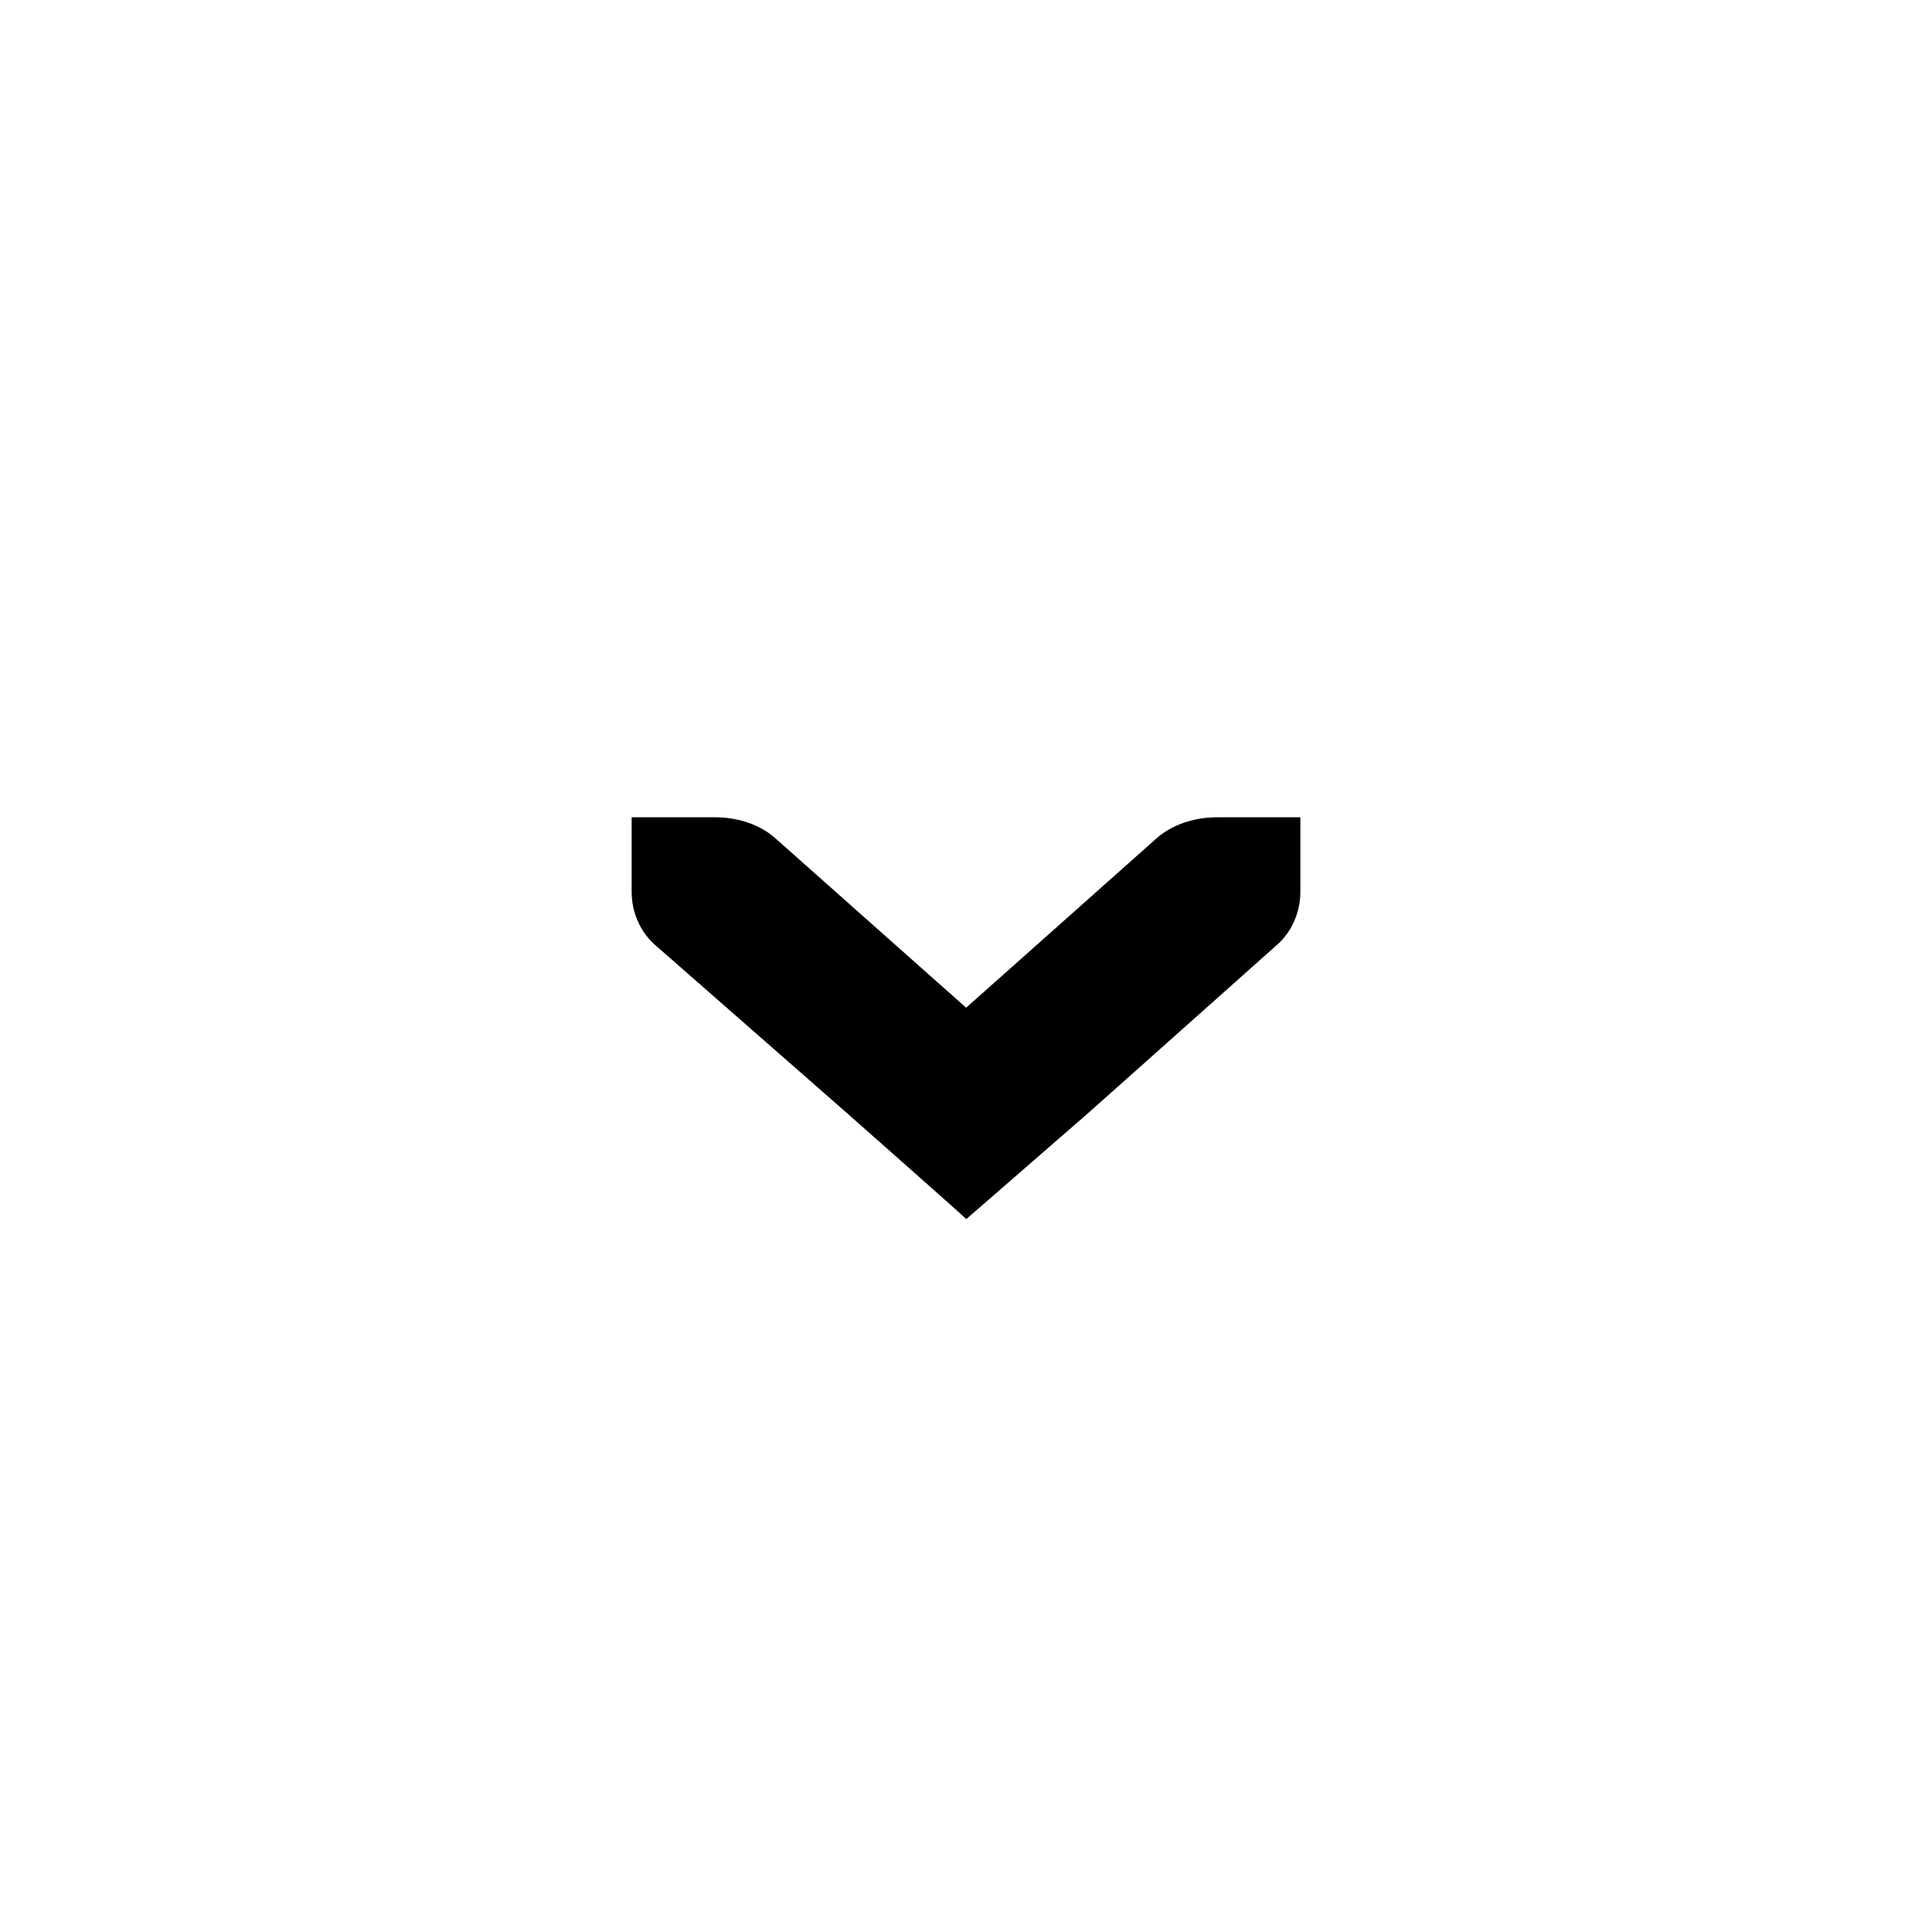
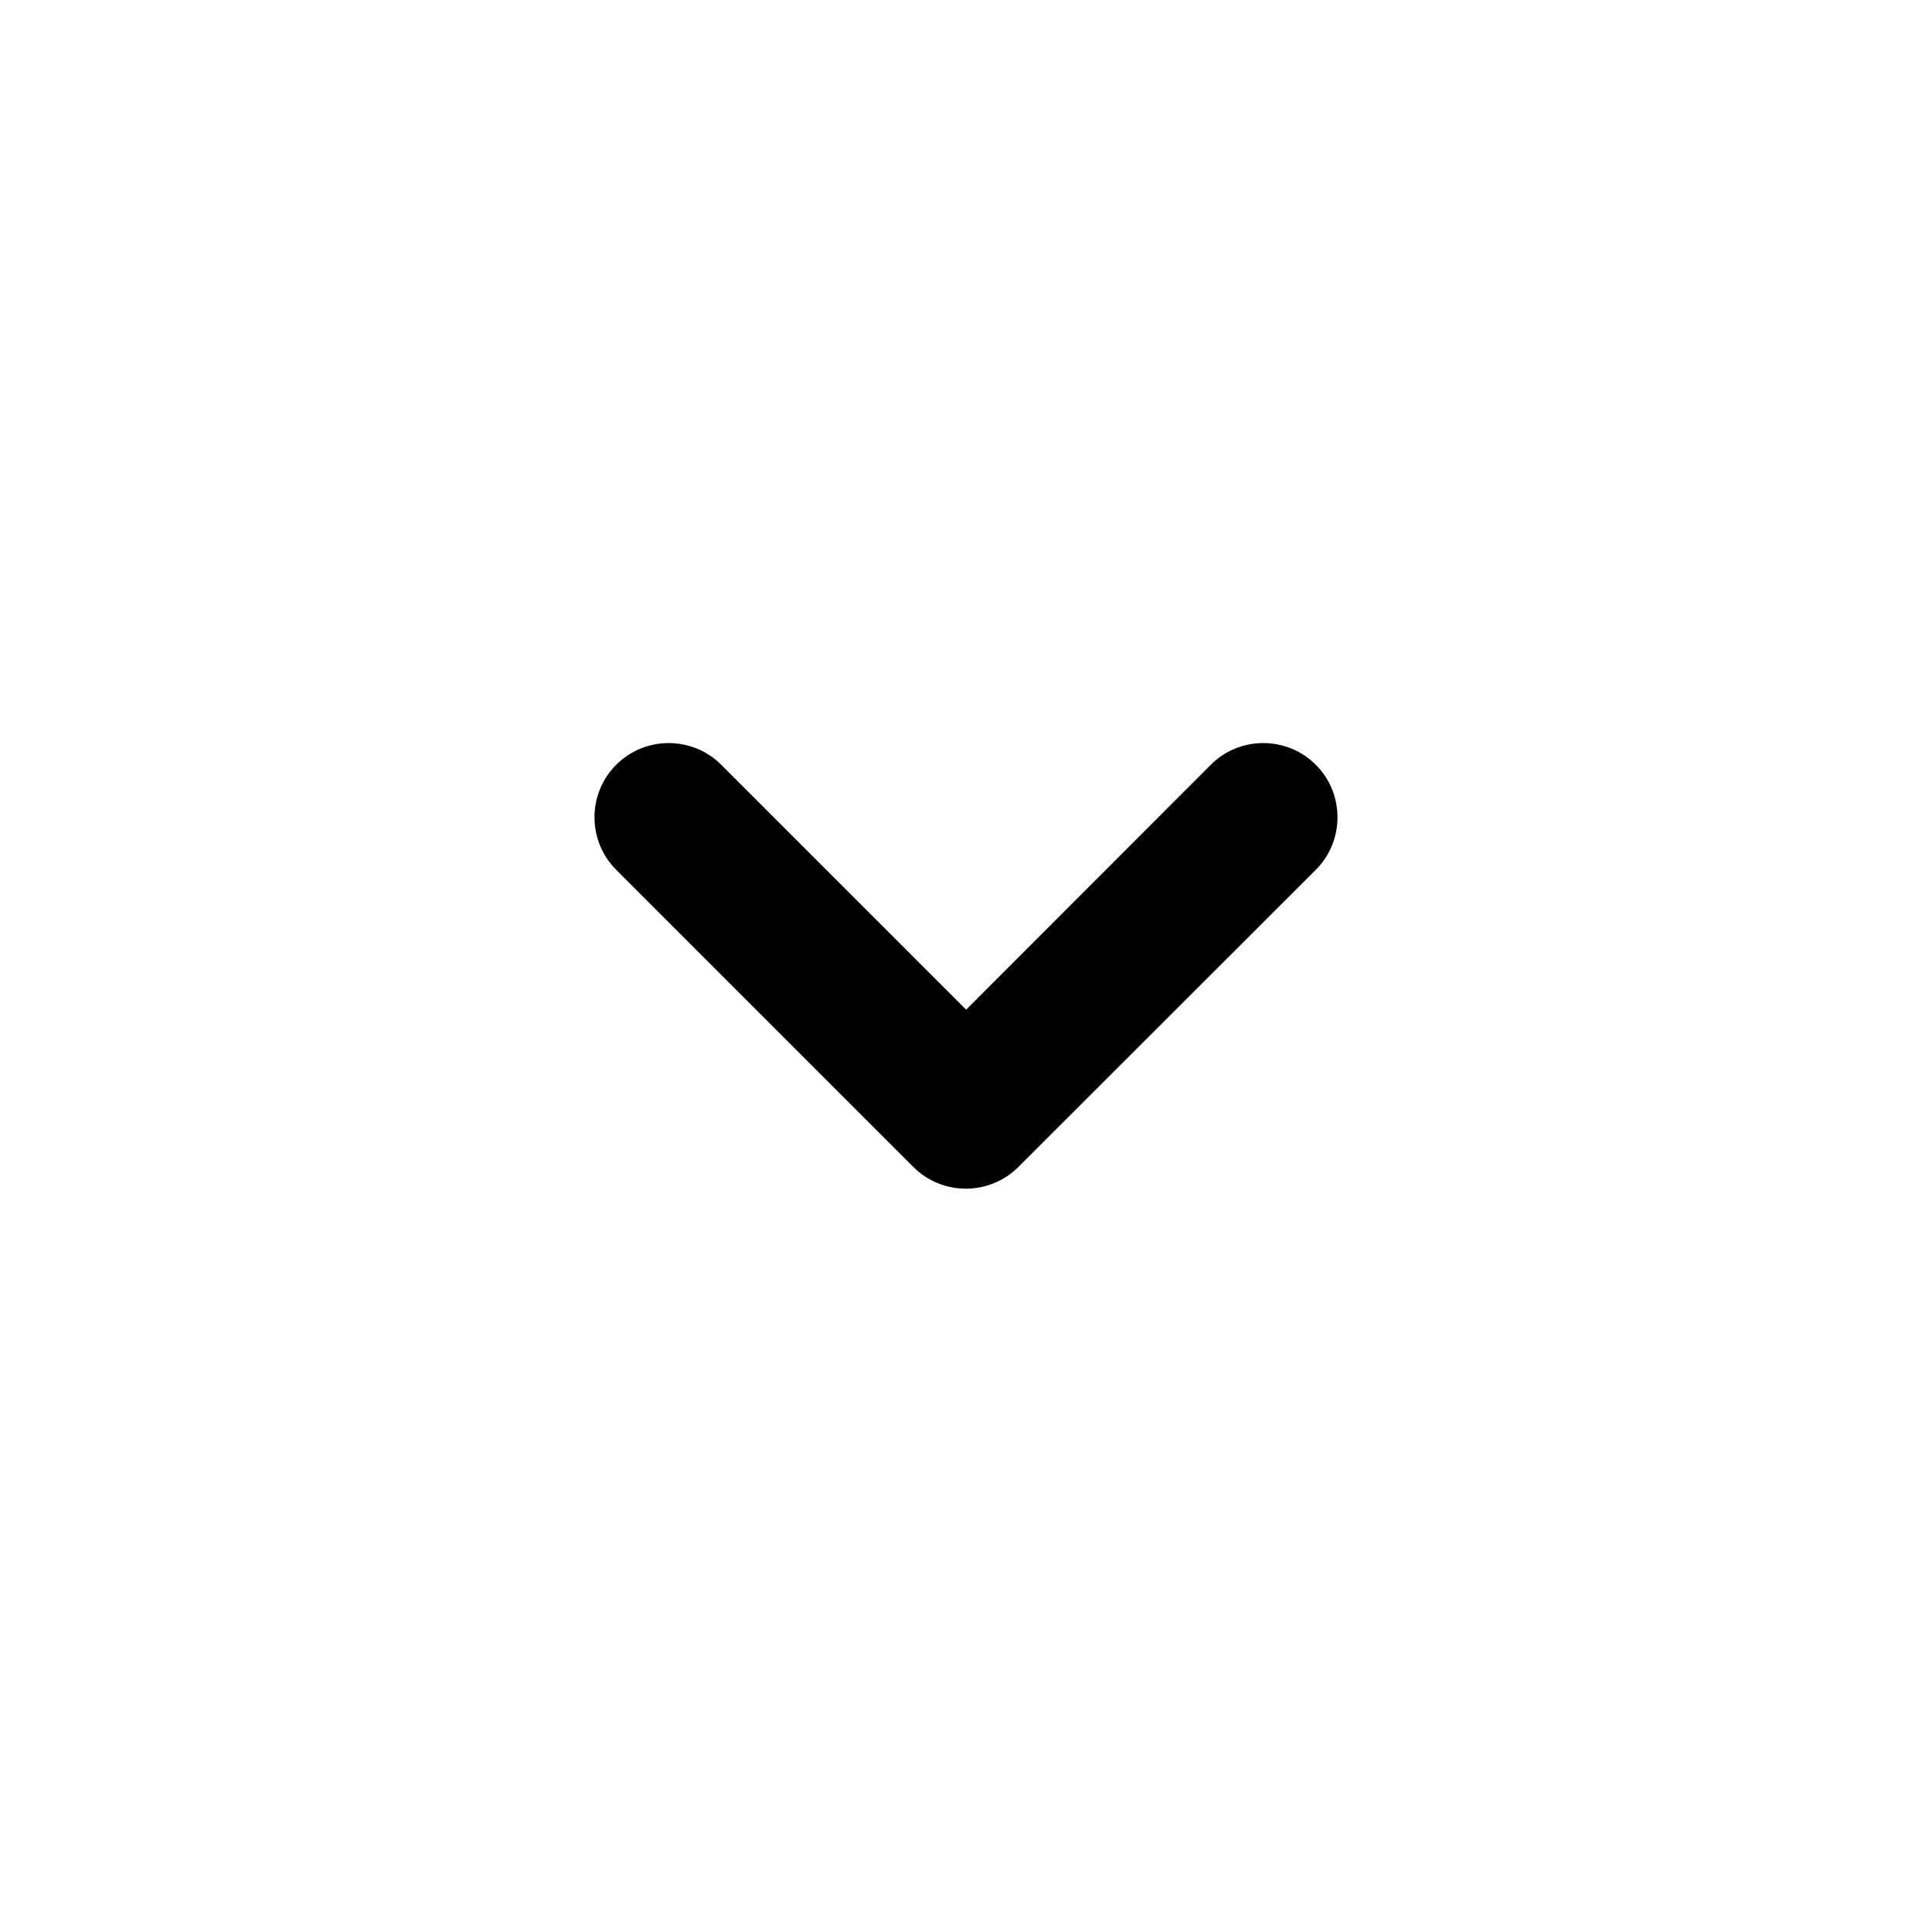
<svg xmlns="http://www.w3.org/2000/svg" width="26" height="26" viewBox="0 0 6.879 6.879" version="1.1" id="svg1" xml:space="preserve">
  <defs id="defs1" />
  <g id="layer1">
-     <path d="m 3.44,4.341 c 0,0 0.003,-0.002 0.437,-0.38 L 4.546,3.365 C 4.602,3.316 4.63,3.245 4.63,3.175 V 2.91 H 4.333 c -0.079,0 -0.158,0.025 -0.214,0.074 L 3.44,3.588 2.761,2.985 C 2.705,2.935 2.626,2.91 2.547,2.91 H 2.249 V 3.175 c 0,0.07 0.028,0.141 0.084,0.19 l 0.679,0.595 c 0.429,0.379 0.428,0.38 0.428,0.38 z" fill="#2e3436" id="path1" style="fill:#000000;fill-opacity:1;stroke-width:0.265" />
    <g id="layer1-3" transform="translate(6.694085,-1.118544)" />
+     <path d="m 2.194,3.097 1.058,1.058 c 0.103,0.103 0.271,0.103 0.374,0 L 4.685,3.097 c 0.103,-0.103 0.103,-0.271 0,-0.374 -0.103,-0.103 -0.271,-0.103 -0.374,0 L 3.44,3.595 2.568,2.723 c -0.103,-0.103 -0.271,-0.103 -0.374,0 -0.103,0.103 -0.103,0.271 0,0.374 z m 0,0" fill="#222222" fill-rule="evenodd" id="path1-5" style="fill:#000000;fill-opacity:1;stroke-width:0.265" />
  </g>
</svg>
